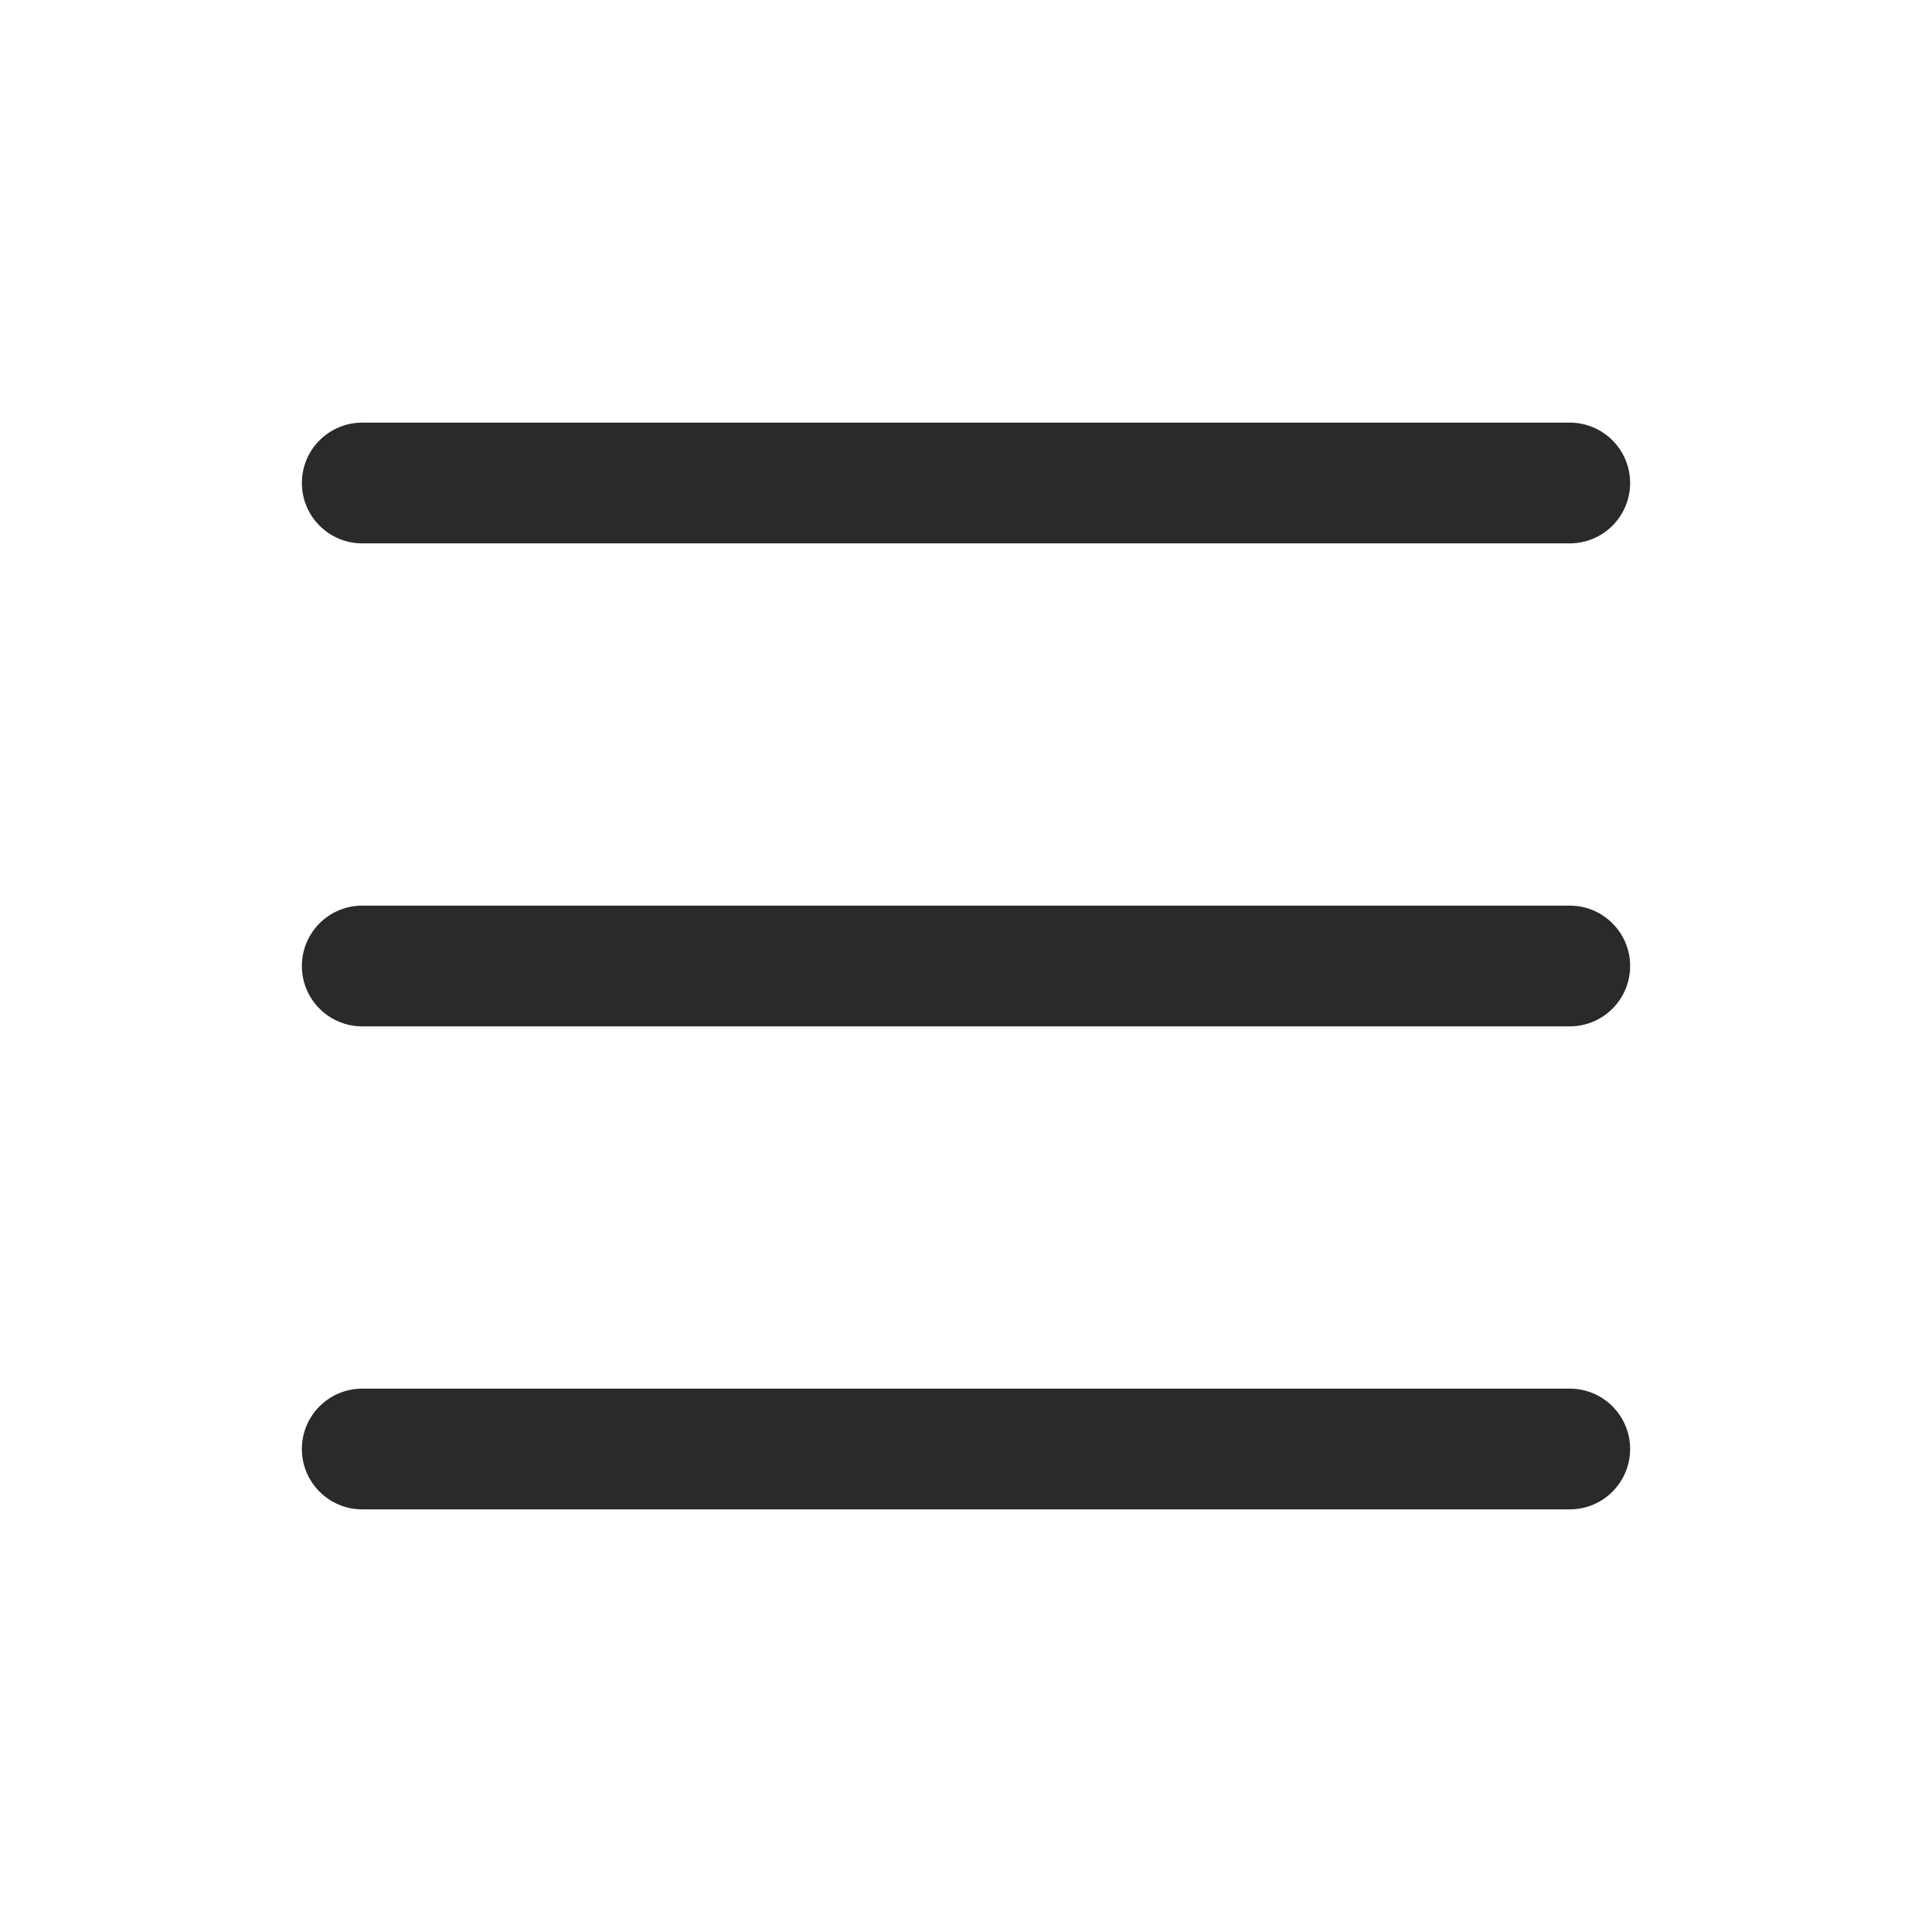
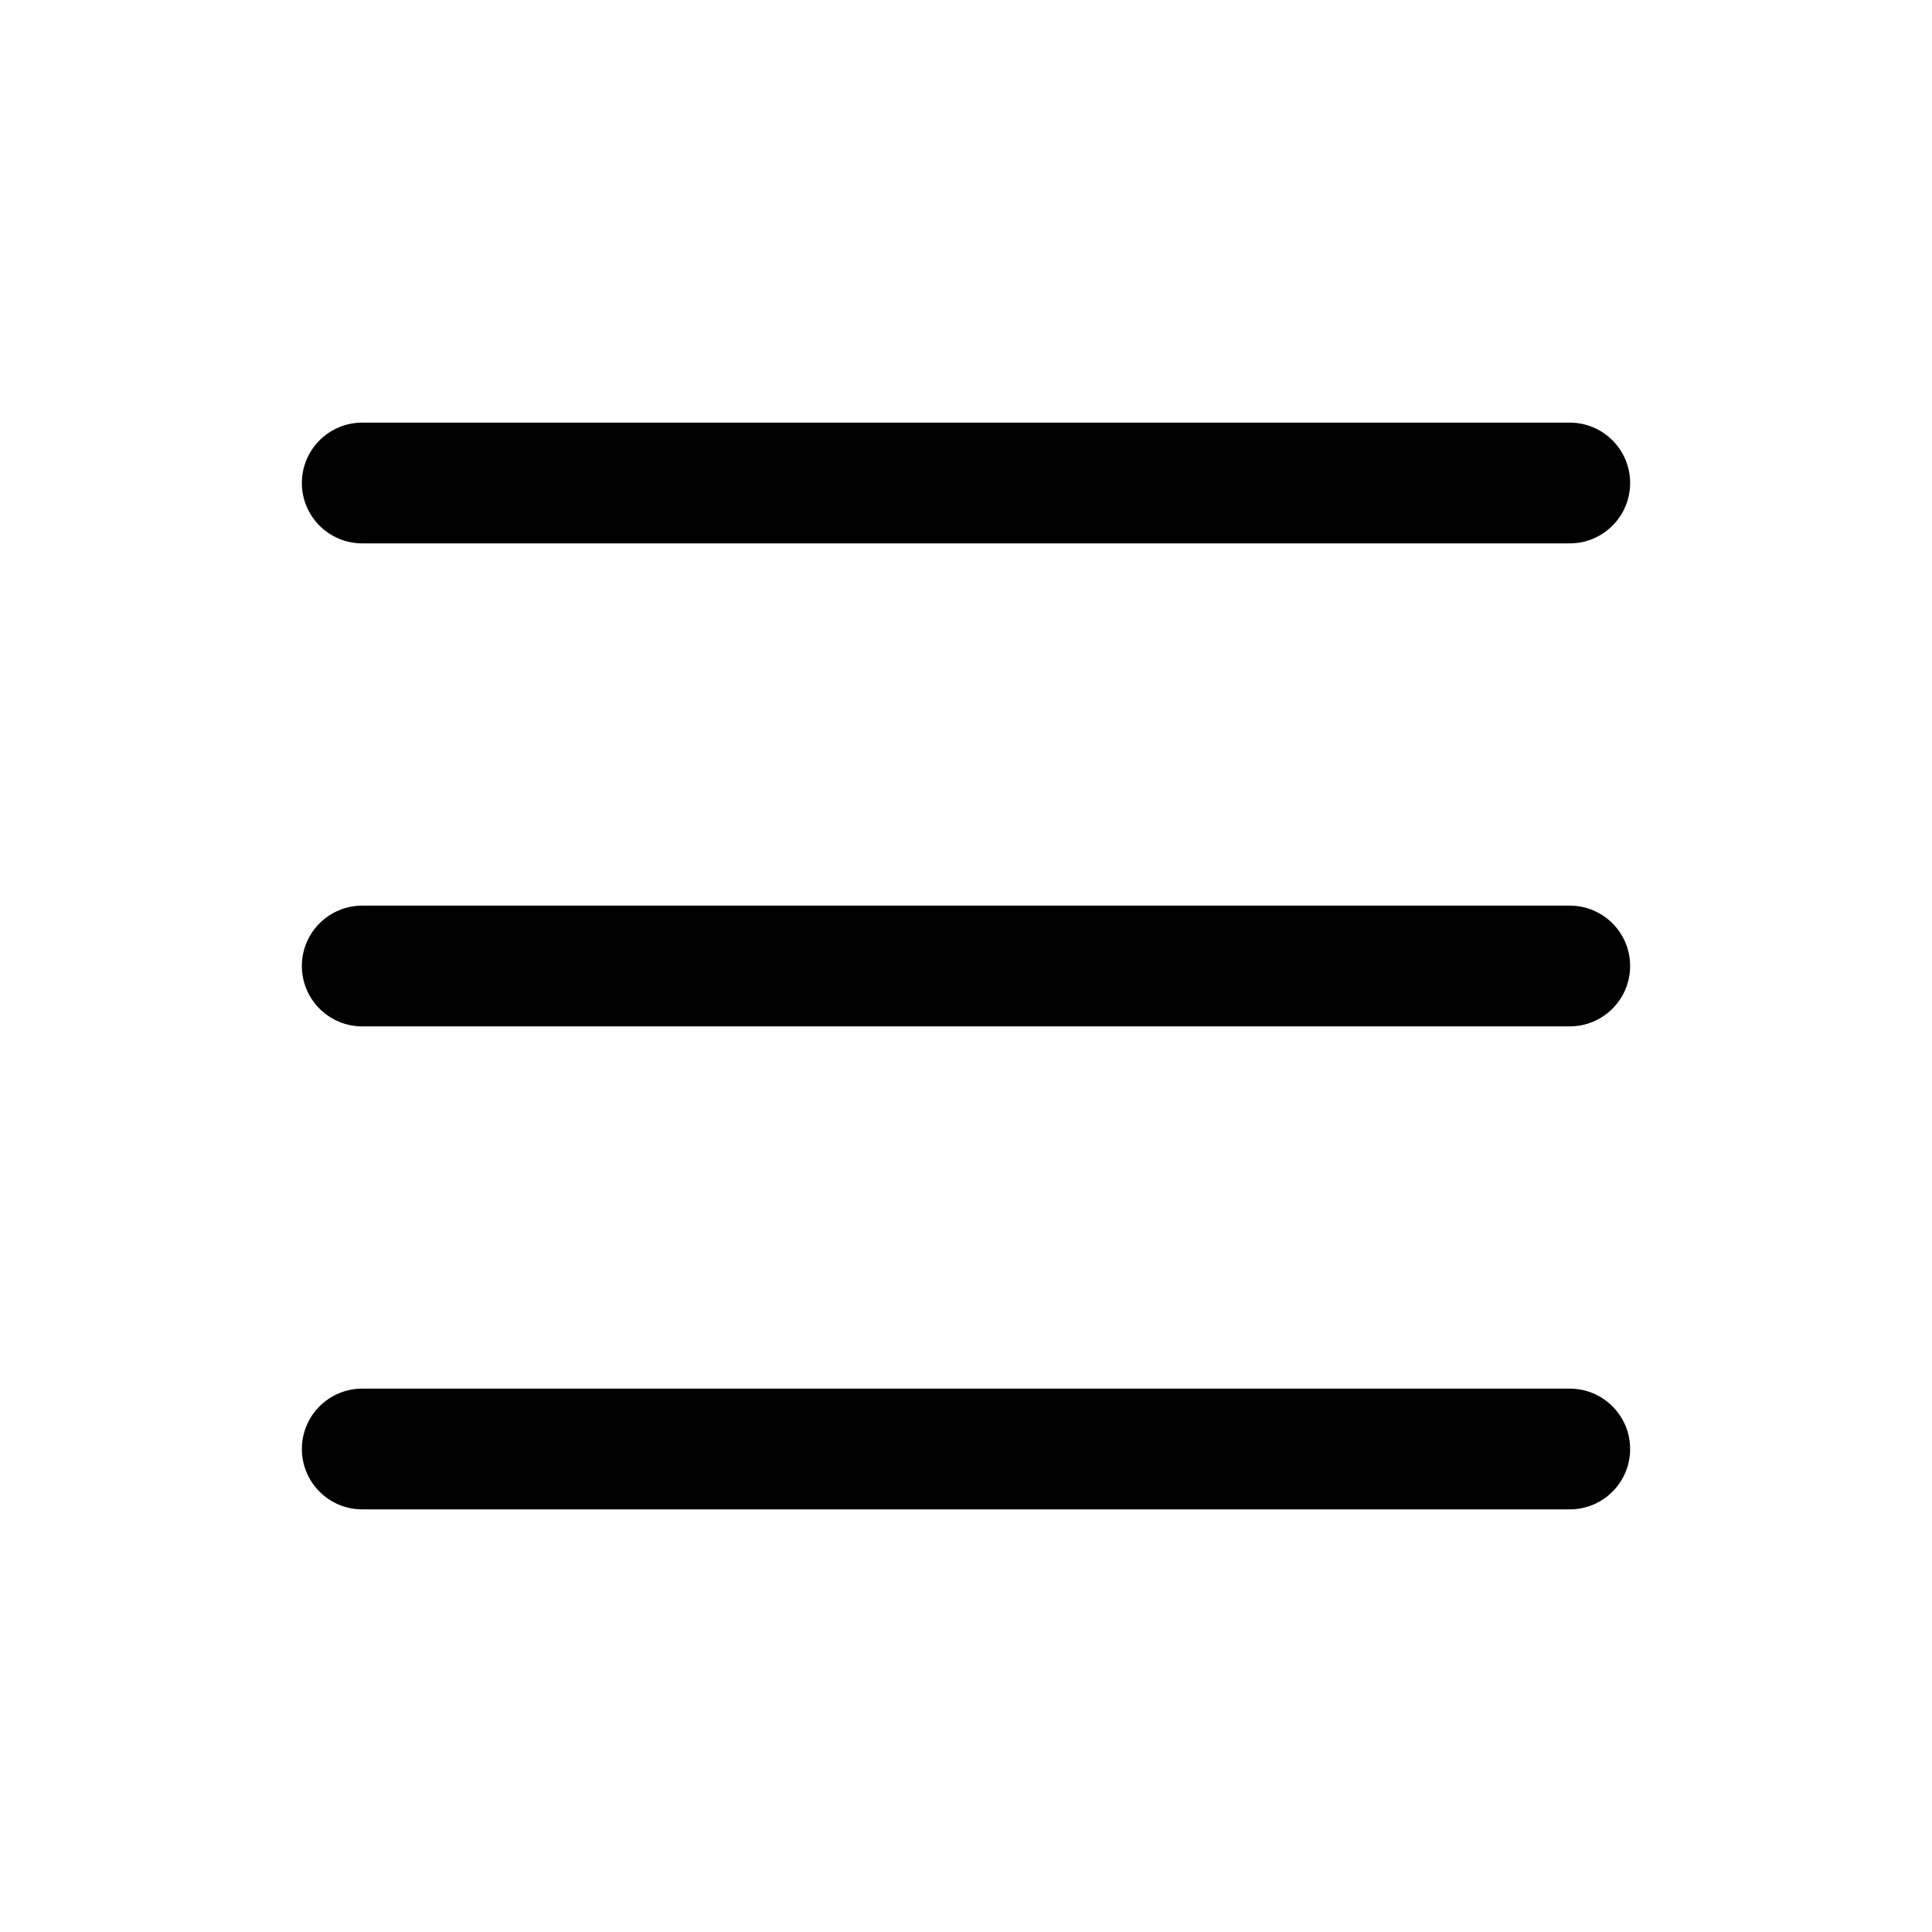
- <svg xmlns="http://www.w3.org/2000/svg" width="16" height="16" fill="rgb(42, 42, 42)" class="bi bi-list" viewBox="0 0 16 16">
+ <svg xmlns="http://www.w3.org/2000/svg" width="16" height="16" fill="currentColor" class="bi bi-list" viewBox="0 0 16 16">
  <path fill-rule="evenodd" d="M2.5 12a.5.5 0 0 1 .5-.5h10a.5.5 0 0 1 0 1H3a.5.5 0 0 1-.5-.5zm0-4a.5.5 0 0 1 .5-.5h10a.5.5 0 0 1 0 1H3a.5.5 0 0 1-.5-.5zm0-4a.5.5 0 0 1 .5-.5h10a.5.5 0 0 1 0 1H3a.5.5 0 0 1-.5-.5z" />
</svg>
